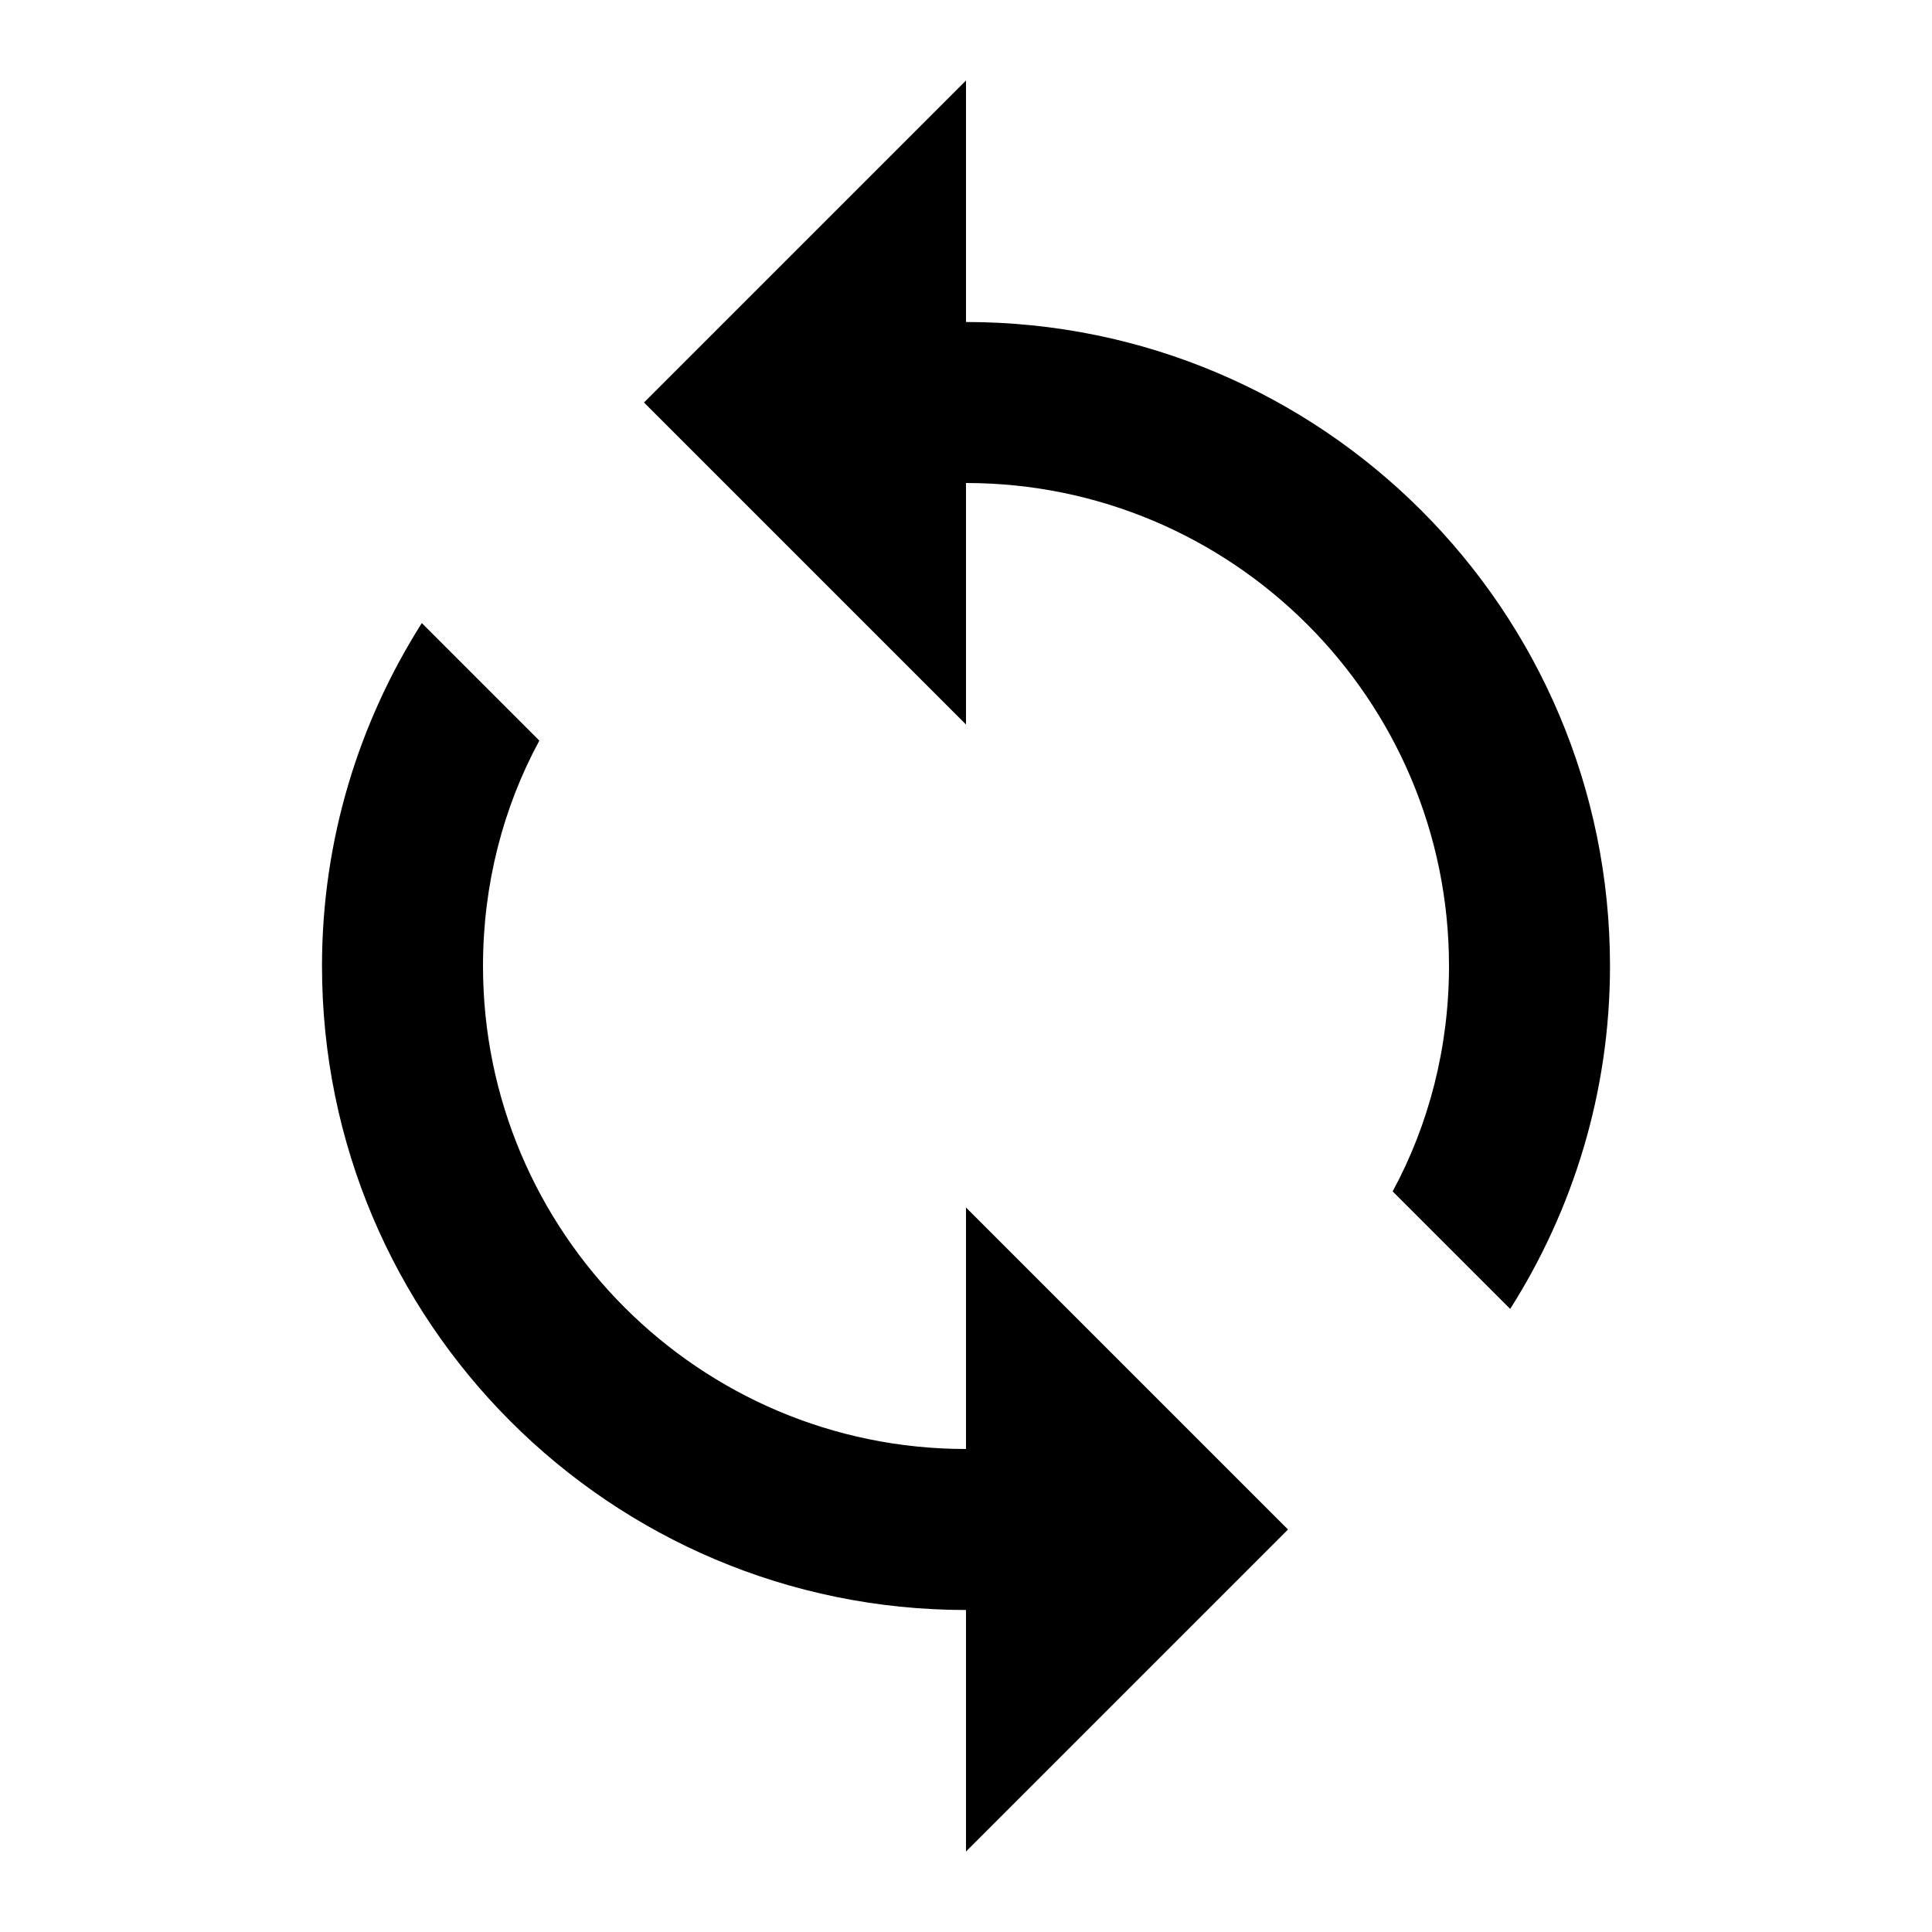
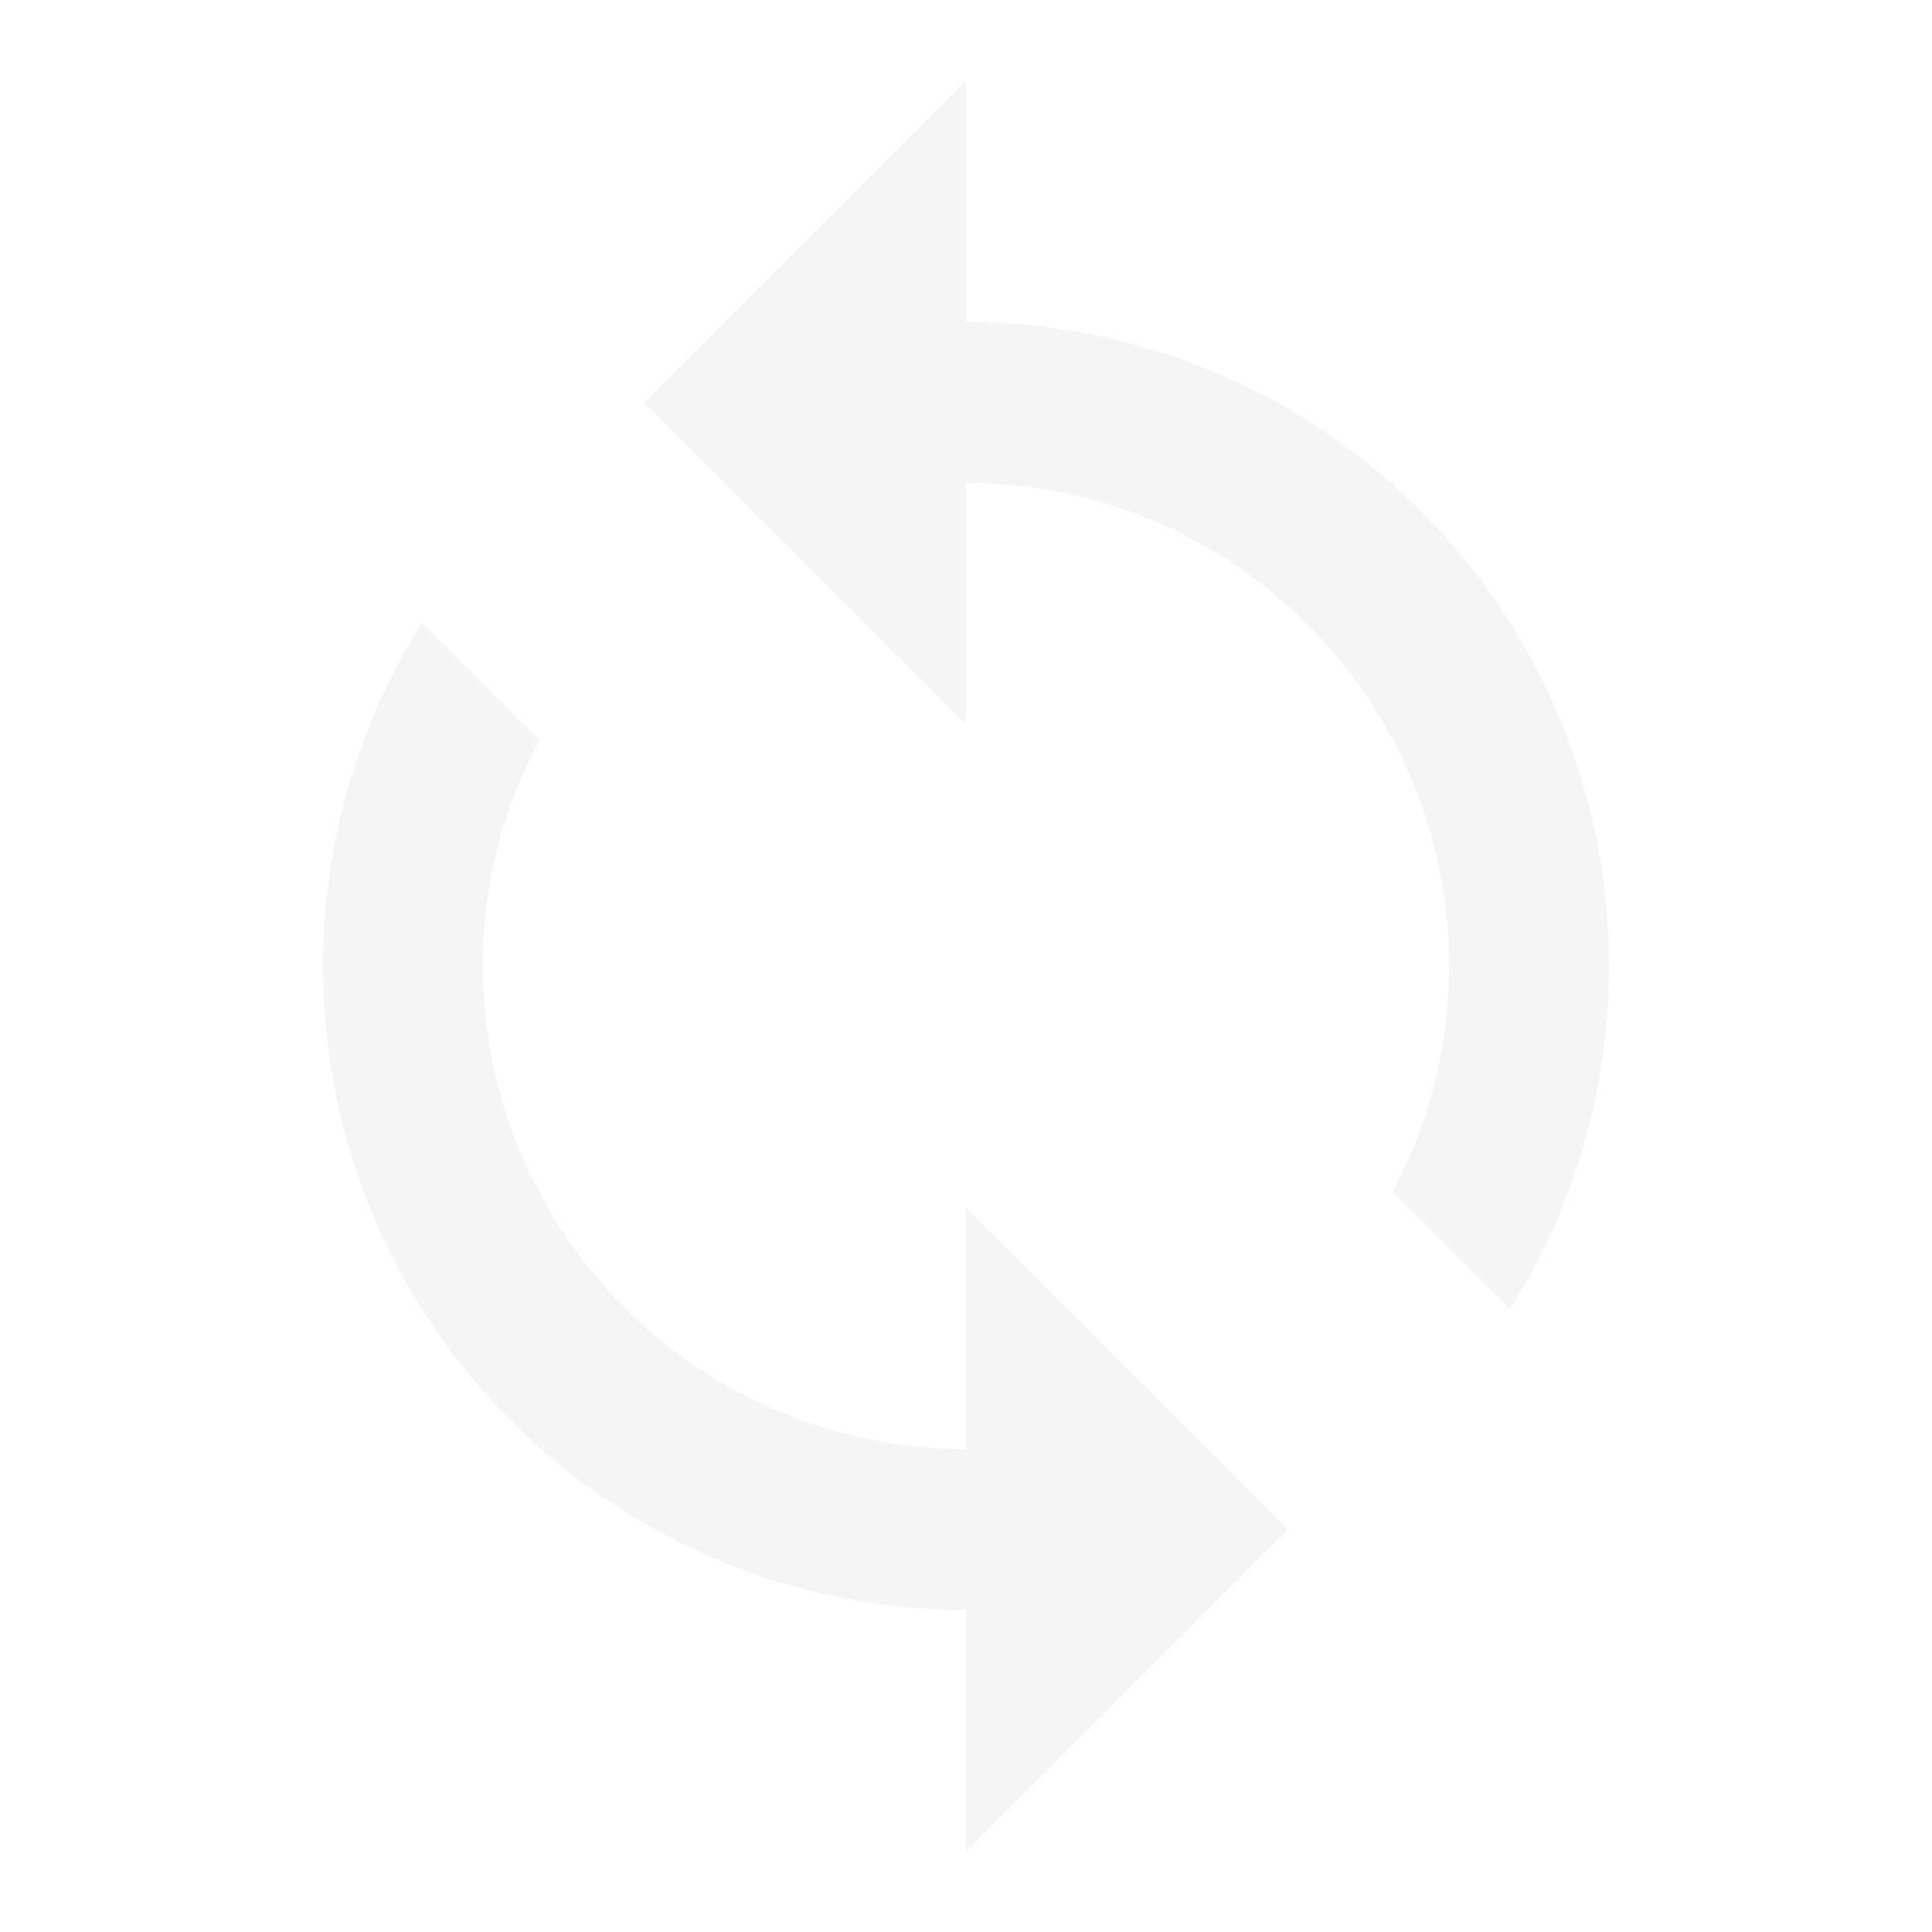
- <svg xmlns="http://www.w3.org/2000/svg" width="24" height="24" viewBox="0 0 24 24">
-   <path d="M12 4V1L8 5l4 4V6c3.31 0 6 2.69 6 6 0 1.01-.25 1.97-.7 2.8l1.46 1.46C19.54 15.03 20 13.57 20 12c0-4.42-3.58-8-8-8zm0 14c-3.31 0-6-2.69-6-6 0-1.01.25-1.97.7-2.8L5.24 7.74C4.46 8.97 4 10.43 4 12c0 4.42 3.58 8 8 8v3l4-4-4-4v3z" />
-   <path d="M0 0h24v24H0z" fill="none" />
+ <svg xmlns="http://www.w3.org/2000/svg" id="Calque_1" data-name="Calque 1" width="24" height="24" viewBox="0 0 24 24">
+   <defs>
+     <style>.cls-1{fill:#f5f5f5;}</style>
+   </defs>
+   <path class="cls-1" d="M12,4V1L8,5l4,4V6a6,6,0,0,1,6,6,5.87,5.87,0,0,1-.7,2.8l1.46,1.46A8,8,0,0,0,12,4Zm0,14a6,6,0,0,1-6-6,5.87,5.87,0,0,1,.7-2.8L5.24,7.74A8,8,0,0,0,12,20v3l4-4-4-4Z" />
</svg>
